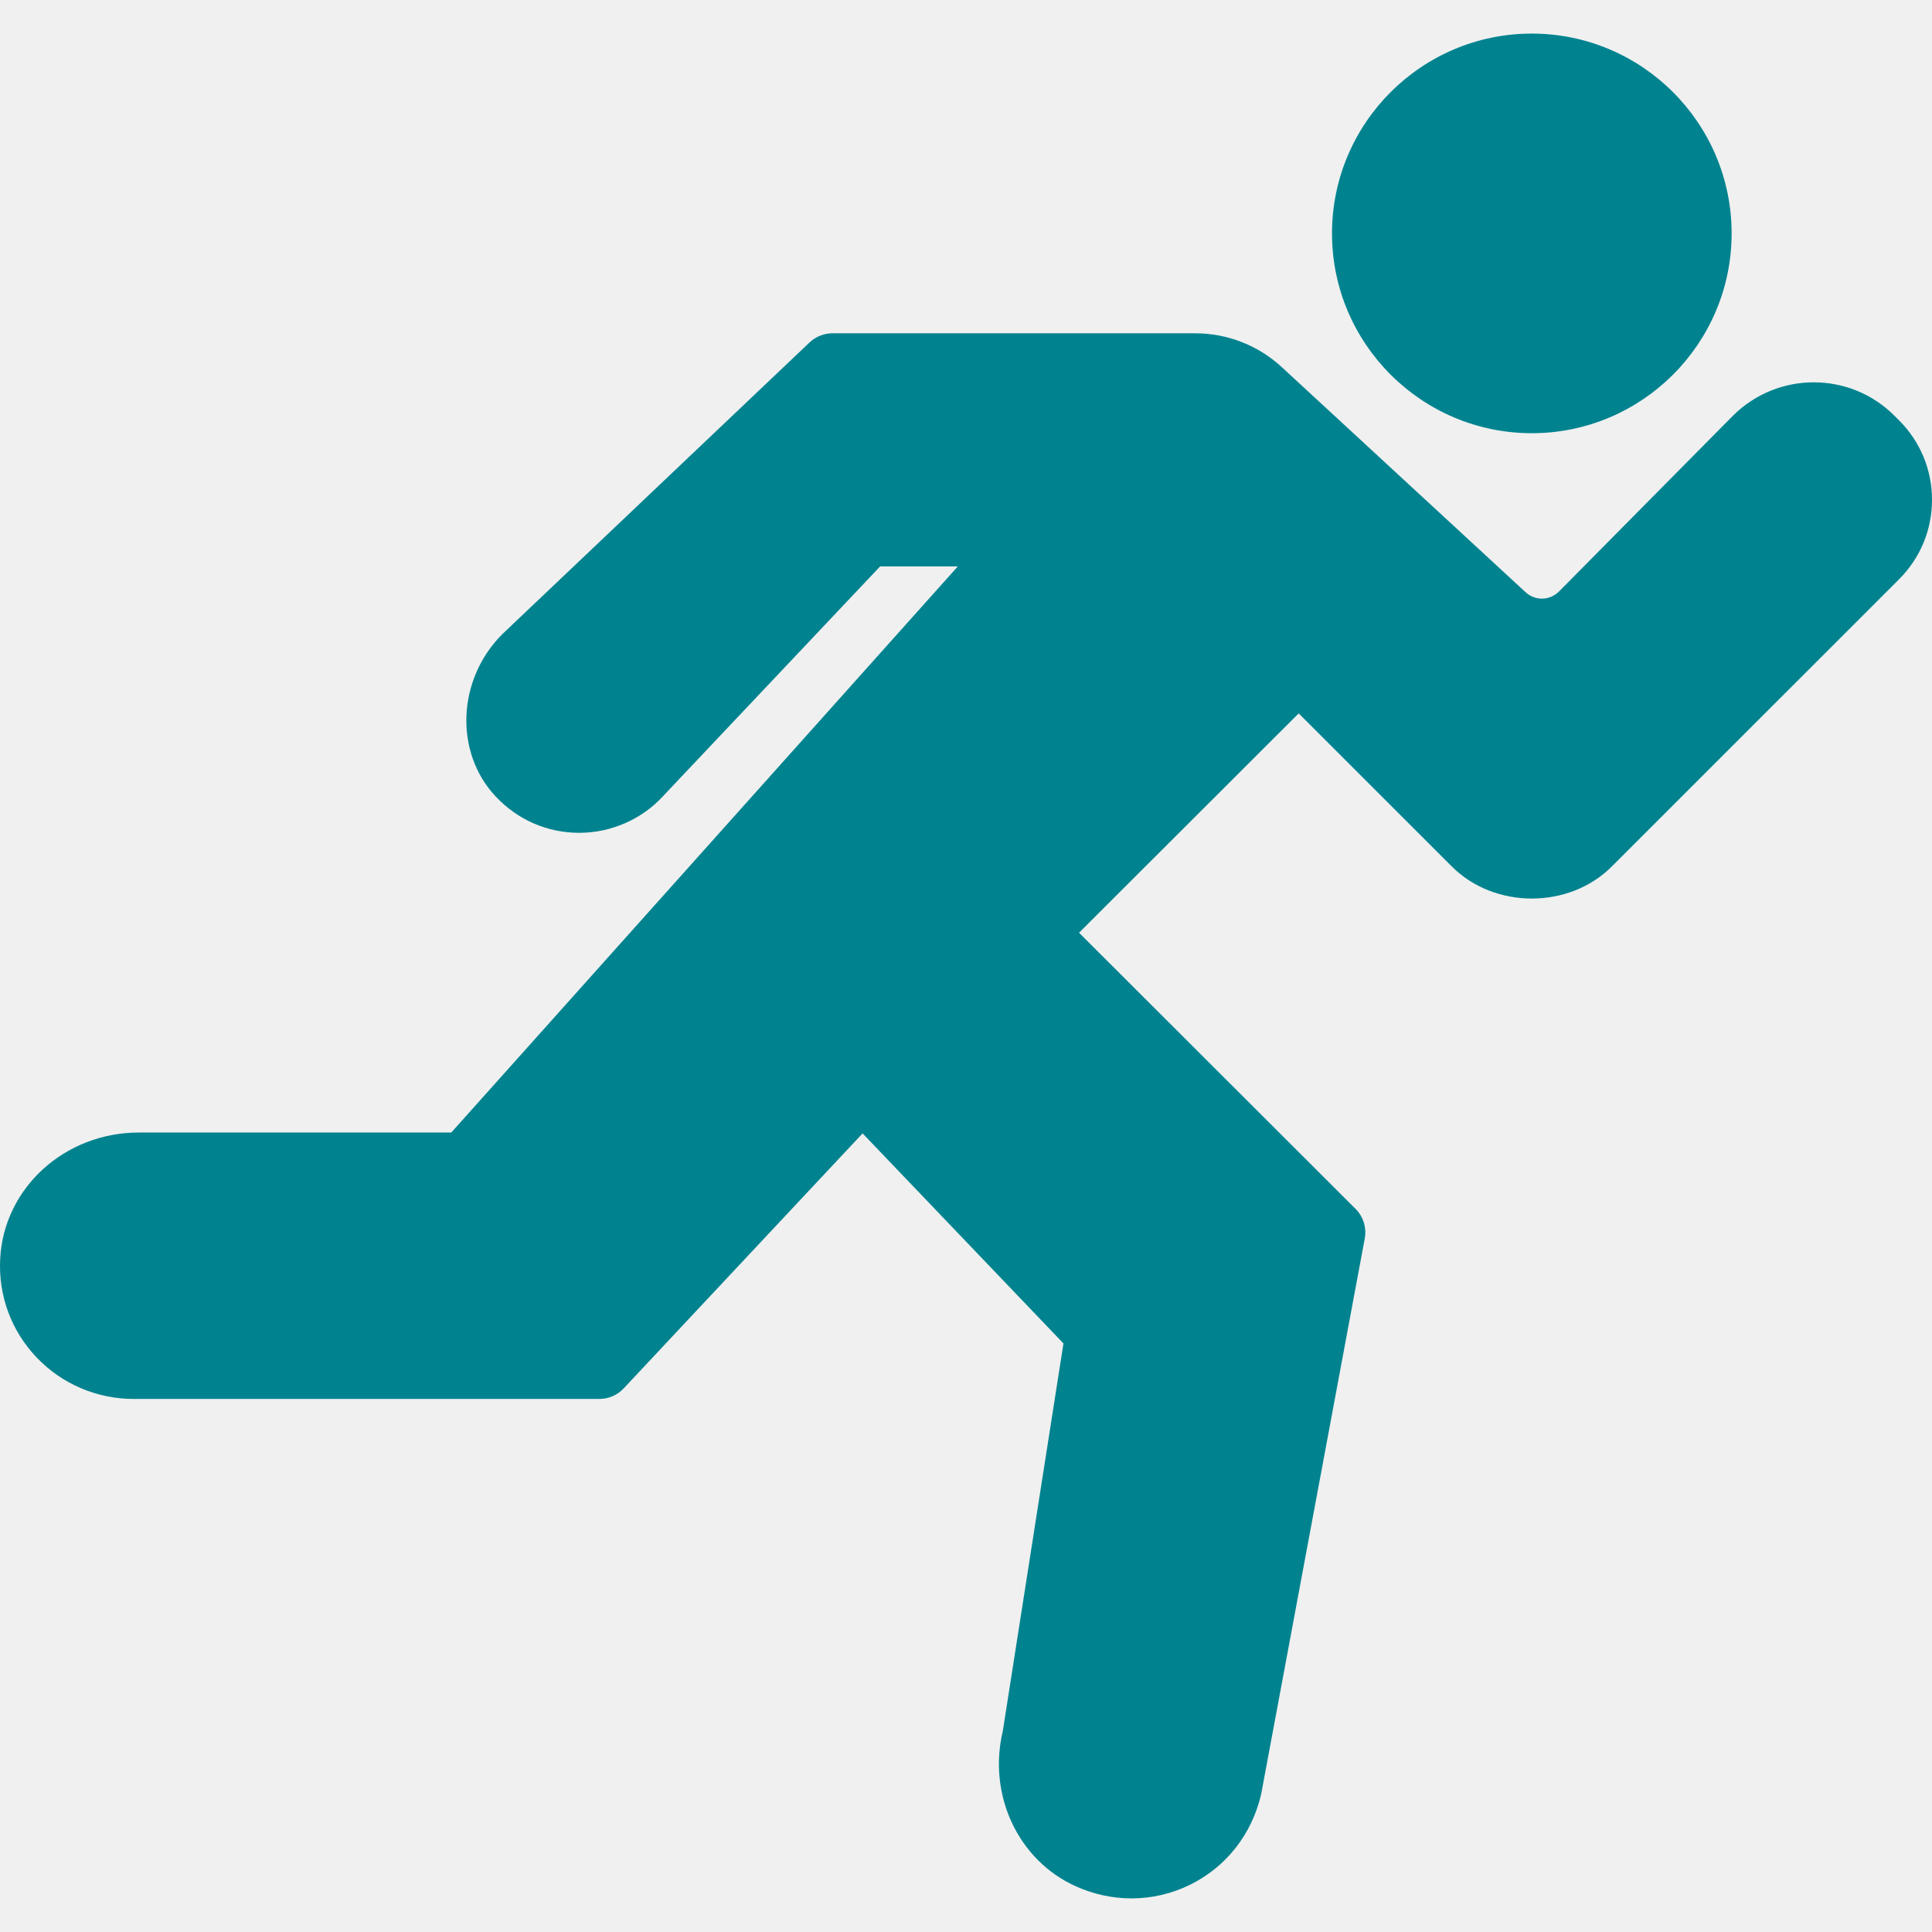
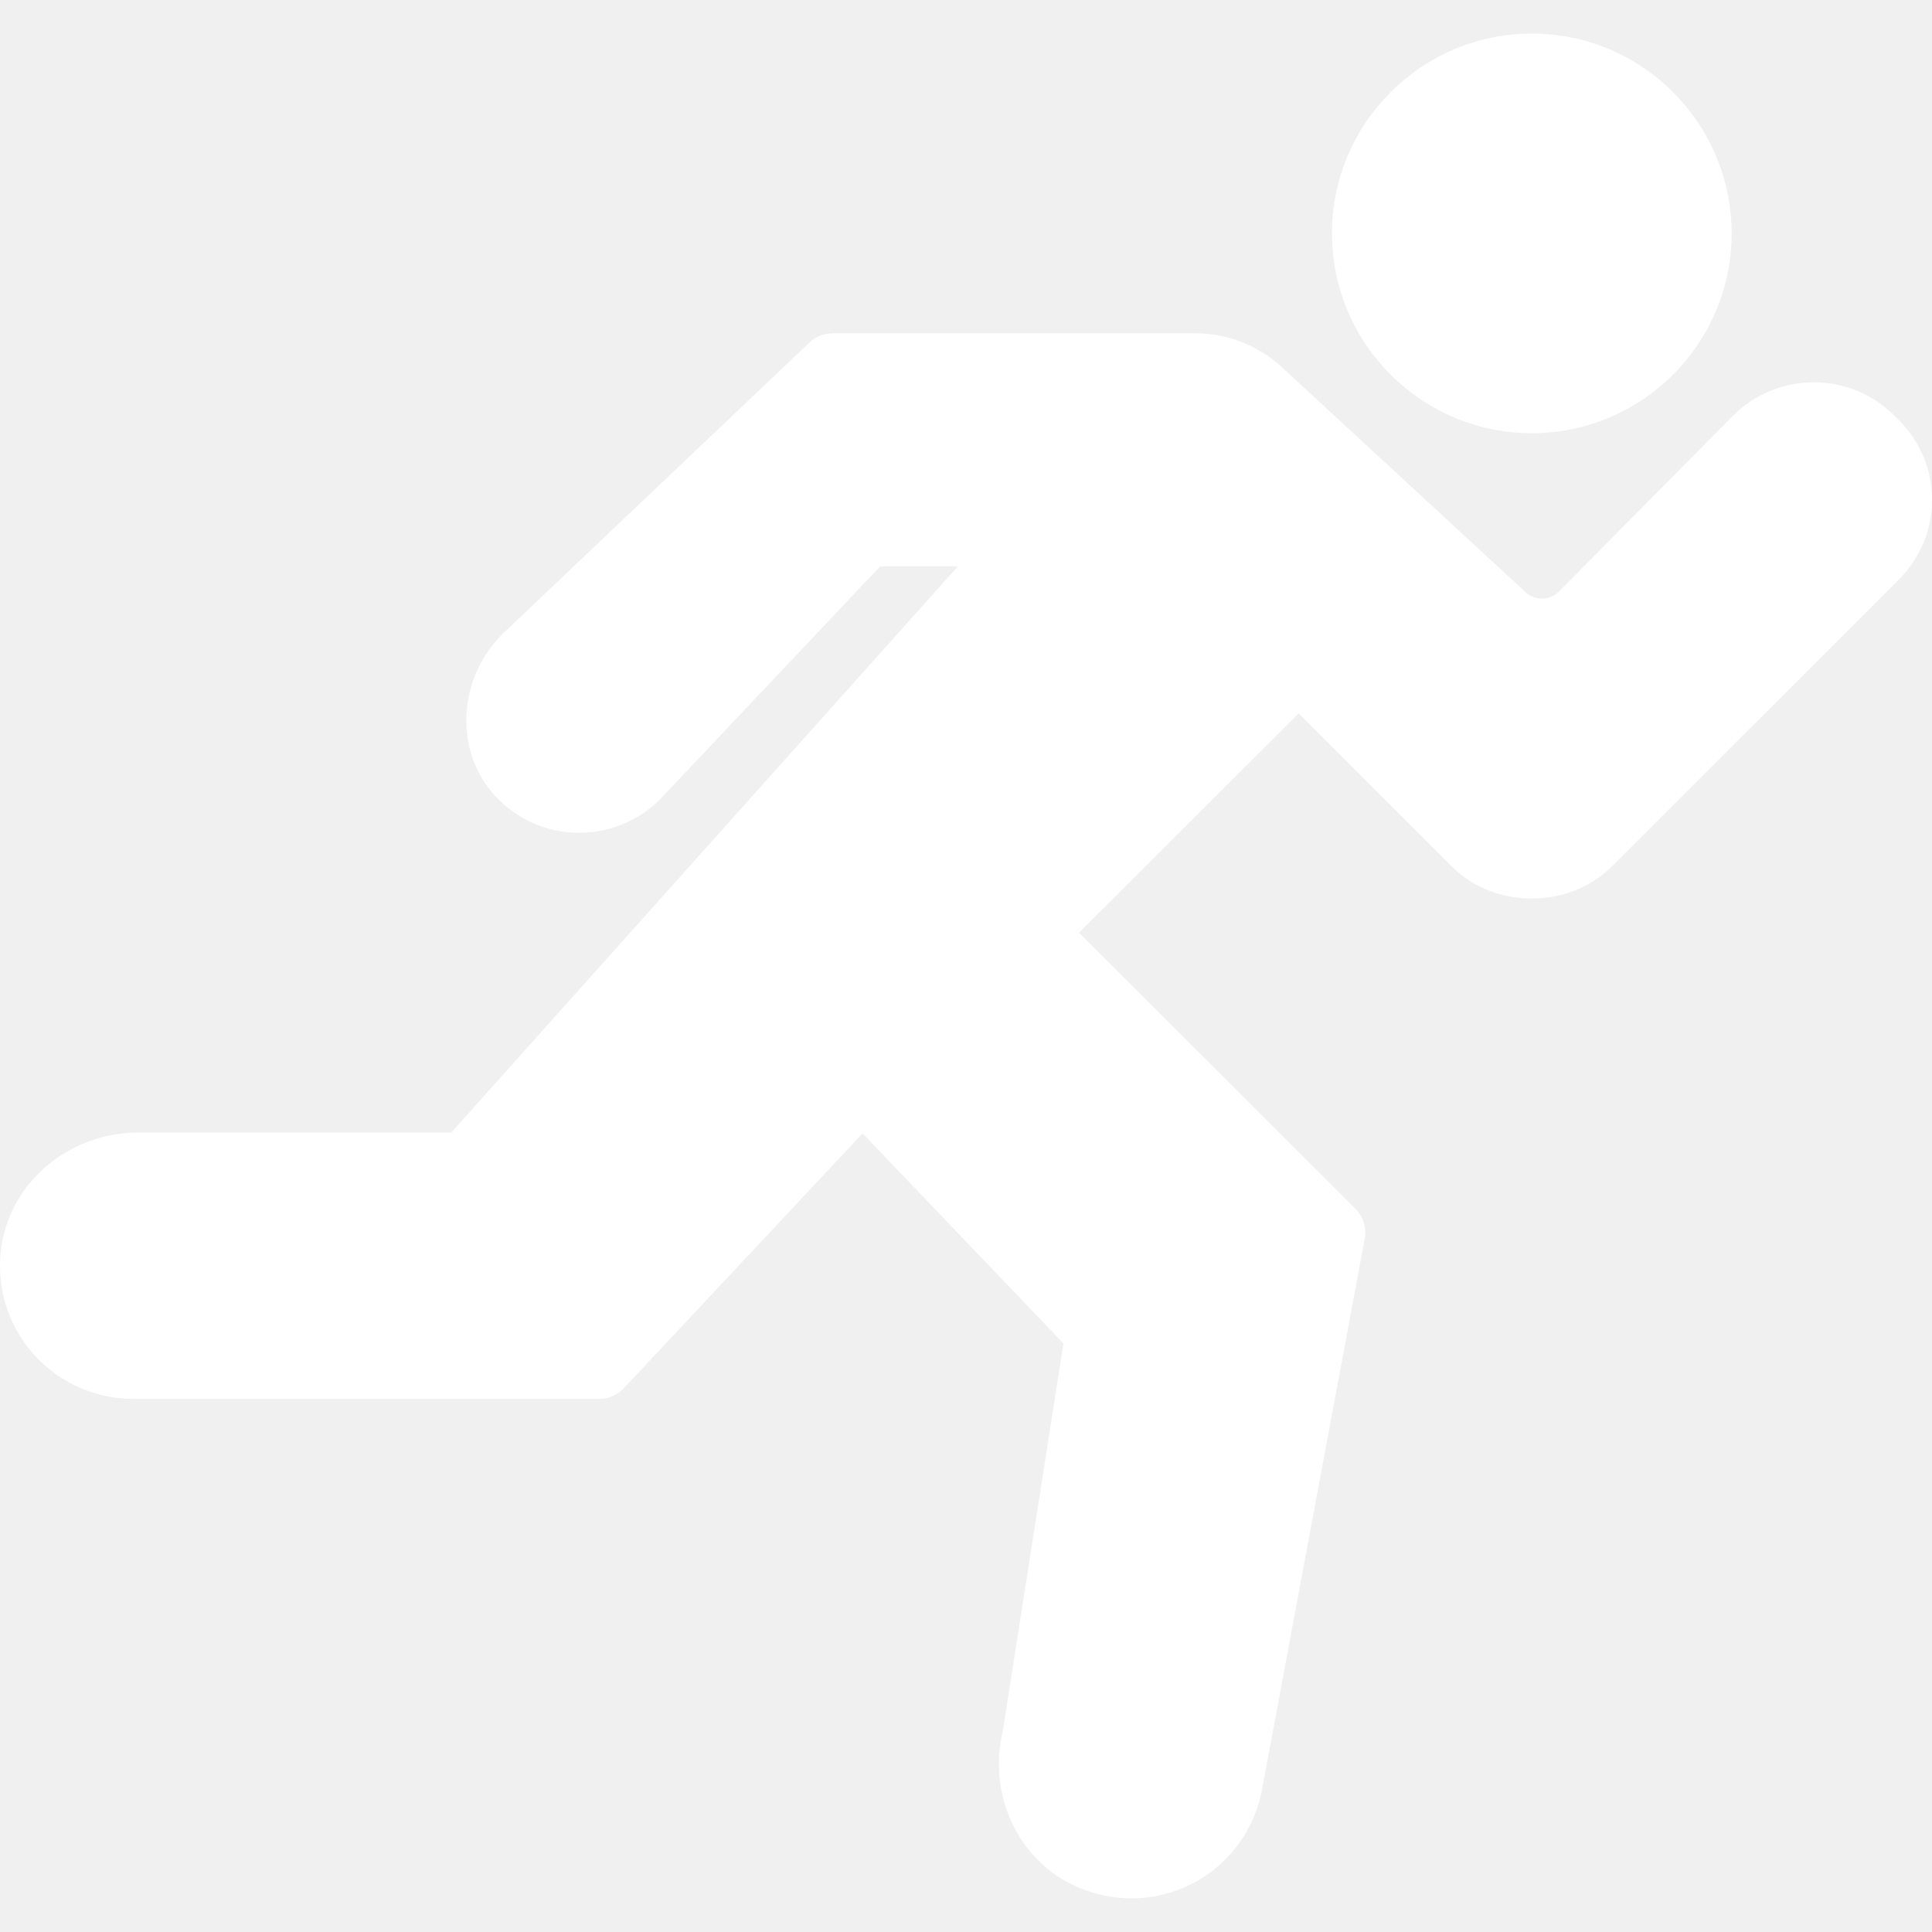
<svg xmlns="http://www.w3.org/2000/svg" version="1.1" id="Layer_1" x="0px" y="0px" viewBox="0 0 512.149 512.149" style="enable-background:new 0 0 512.149 512.149;" xml:space="preserve">
  <g transform="translate(-1)">
    <g>
-       <g fill="#00838F">
+       <g fill="white">
        <path d="M504.427,111.44l-1.253-1.254c-11.776-11.776-30.967-11.802-42.814,0.035l-46.089,46.574     c-2.428,2.436-6.312,2.534-8.845,0.203l-64.618-59.657c-6.276-5.8-14.442-8.987-22.996-8.987h-96.124     c-2.269,0-4.44,0.865-6.082,2.419l-81.47,77.356c-11.935,11.944-12.756,31.197-1.818,42.92     c5.844,6.268,13.736,9.719,22.219,9.719h0.15c8.413-0.044,16.499-3.619,22.087-9.728l57.538-60.893h20.595L120.63,300.218H37.81     c-19.633,0-35.778,14.68-36.758,33.421c-0.521,9.79,2.904,19.094,9.64,26.191c6.638,7,15.969,11.008,25.618,11.008h123.586     c2.436,0,4.767-1.006,6.444-2.798l63.32-67.593l53.248,55.684l-16.075,102.735c-4.052,17.02,4.114,34.357,19.412,41.198     c4.714,2.119,9.719,3.178,14.698,3.178c5.358,0,10.69-1.227,15.598-3.655c9.481-4.696,16.296-13.285,18.776-23.967     l27.463-147.306c0.53-2.86-0.38-5.809-2.445-7.865l-73.295-73.198l58.227-58.138l40.589,40.58     c11.335,11.335,31.091,11.335,42.417,0l76.156-76.147c5.623-5.623,8.722-13.109,8.722-21.054     C513.149,124.54,510.05,117.063,504.427,111.44z" />
        <path d="M407.065,114.837c29.211,0,52.966-23.755,52.966-52.966c0-29.211-23.755-52.966-52.966-52.966     c-29.21,0-52.966,23.755-52.966,52.966C354.1,91.082,377.855,114.837,407.065,114.837z" />
      </g>
    </g>
  </g>
  <g>
</g>
  <g>
</g>
  <g>
</g>
  <g>
</g>
  <g>
</g>
  <g>
</g>
  <g>
</g>
  <g>
</g>
  <g>
</g>
  <g>
</g>
  <g>
</g>
  <g>
</g>
  <g>
</g>
  <g>
</g>
  <g>
</g>
</svg>
